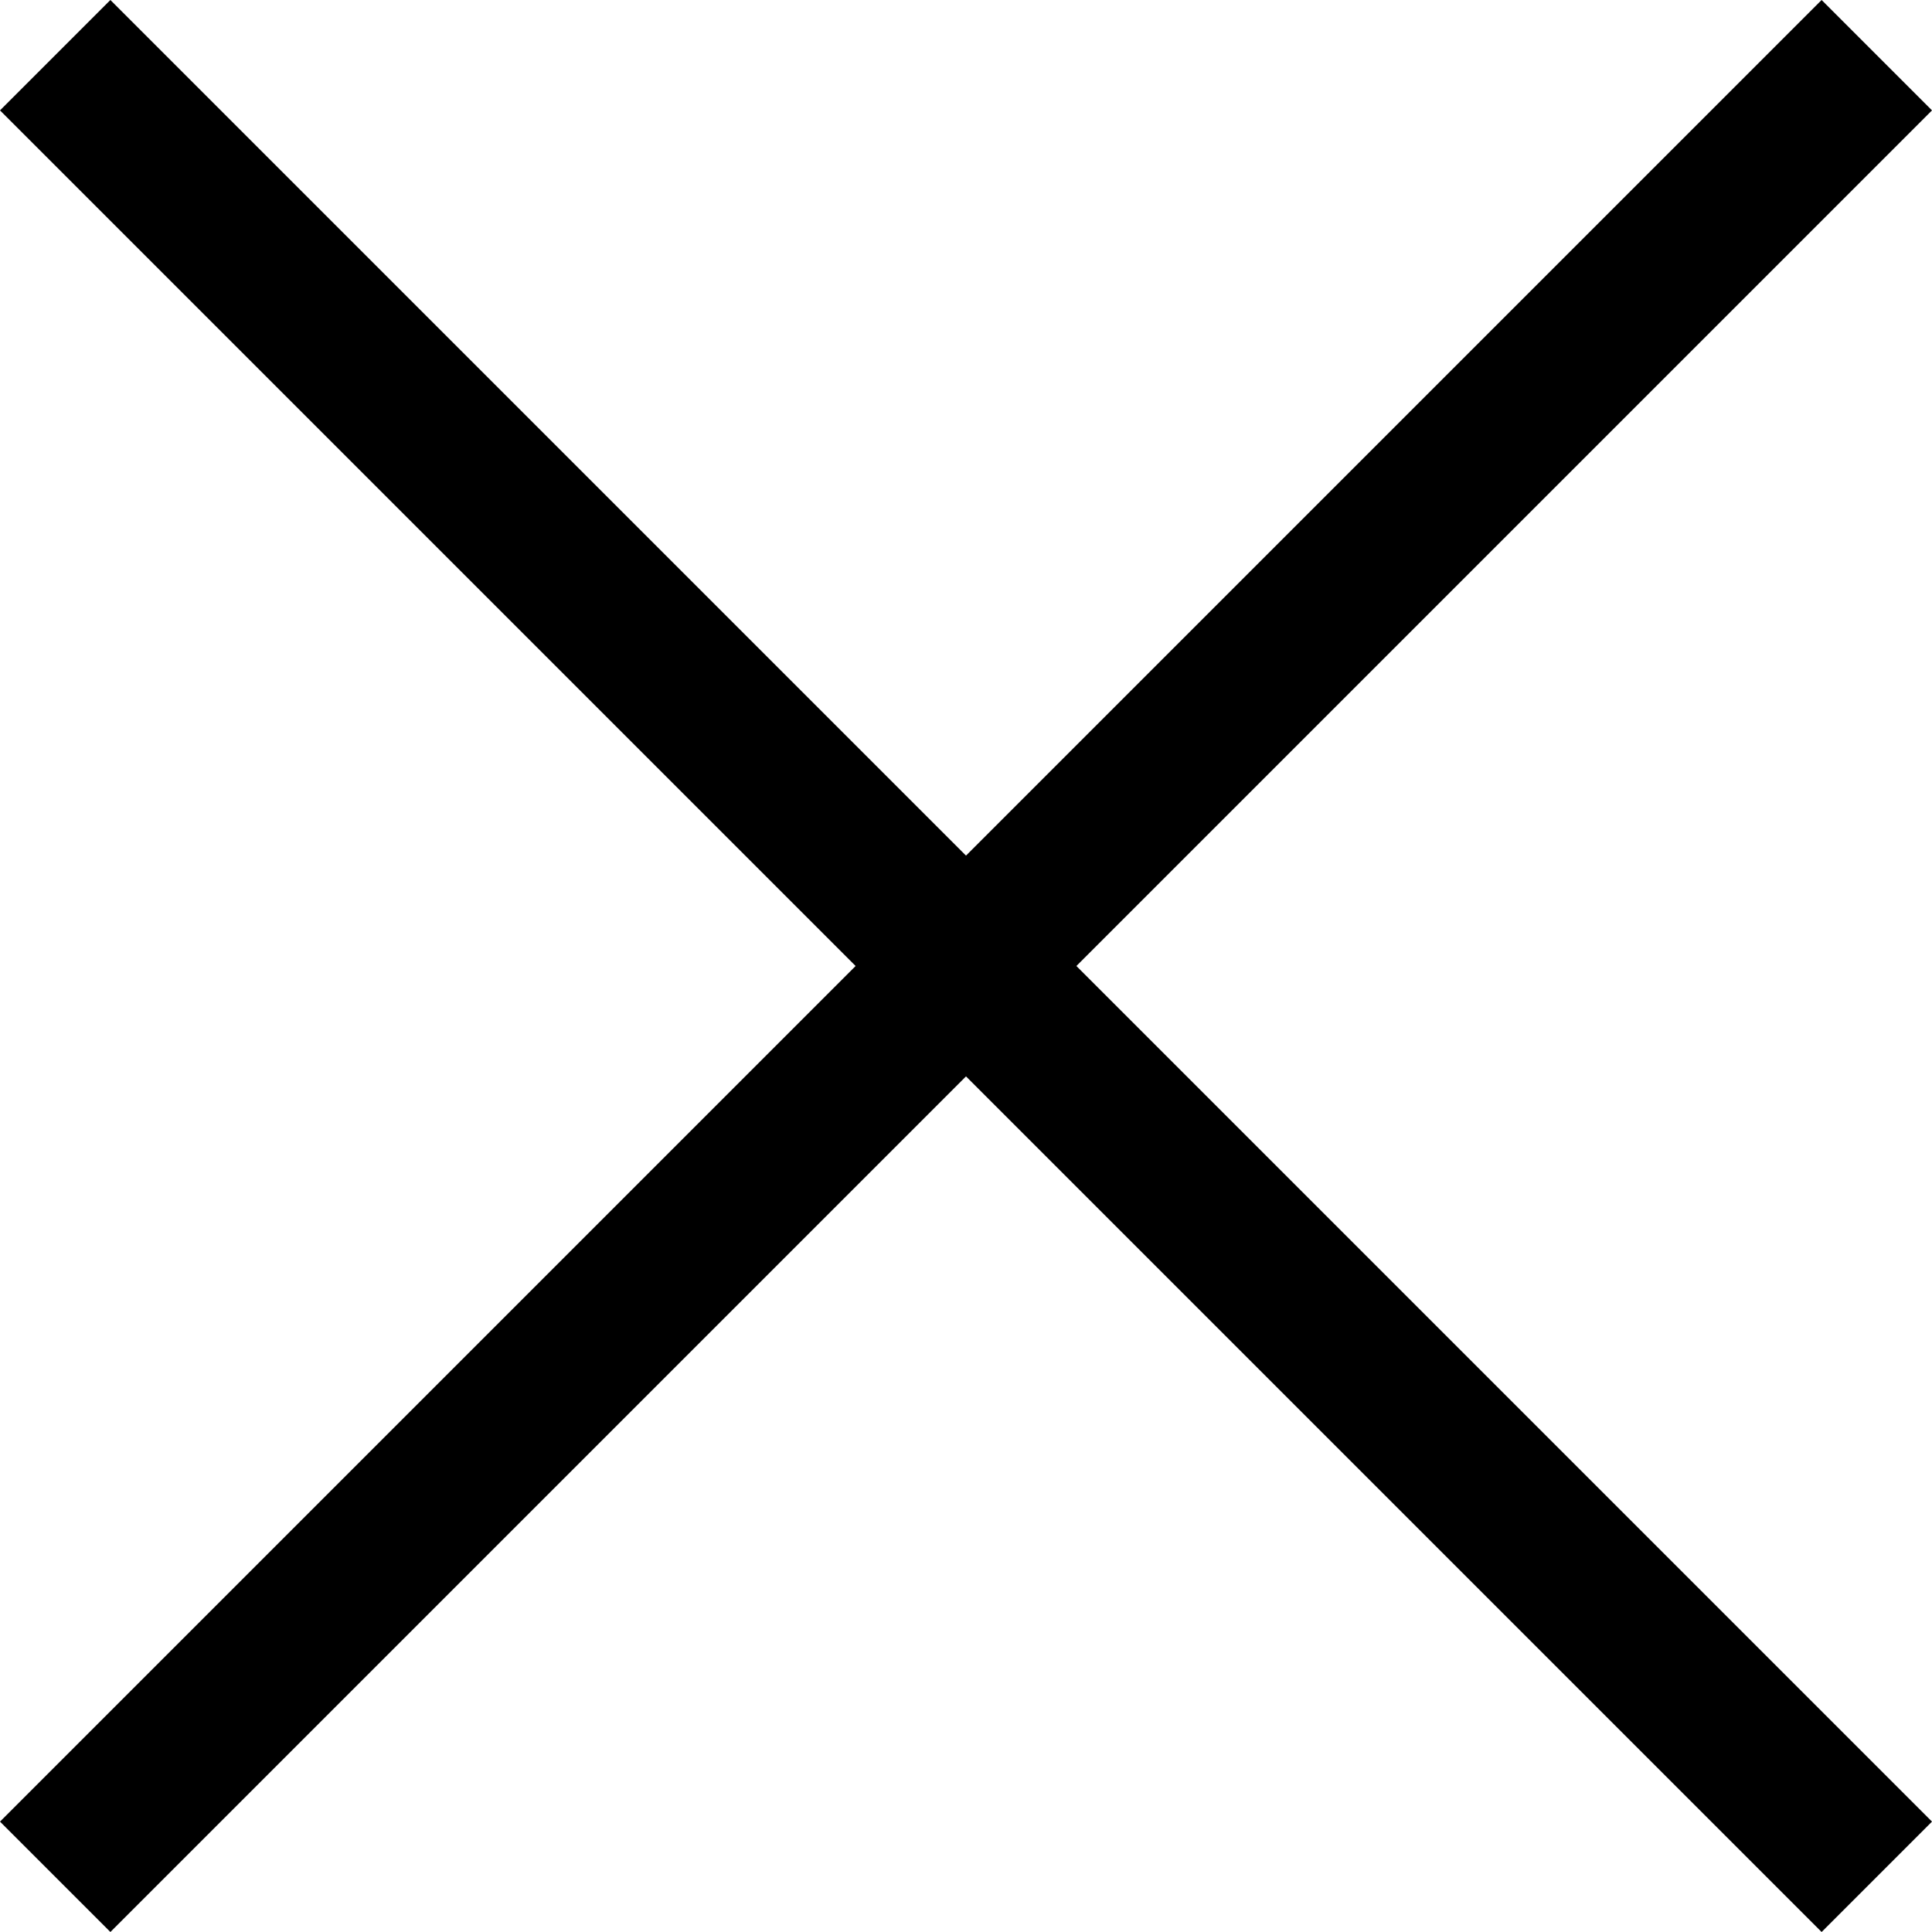
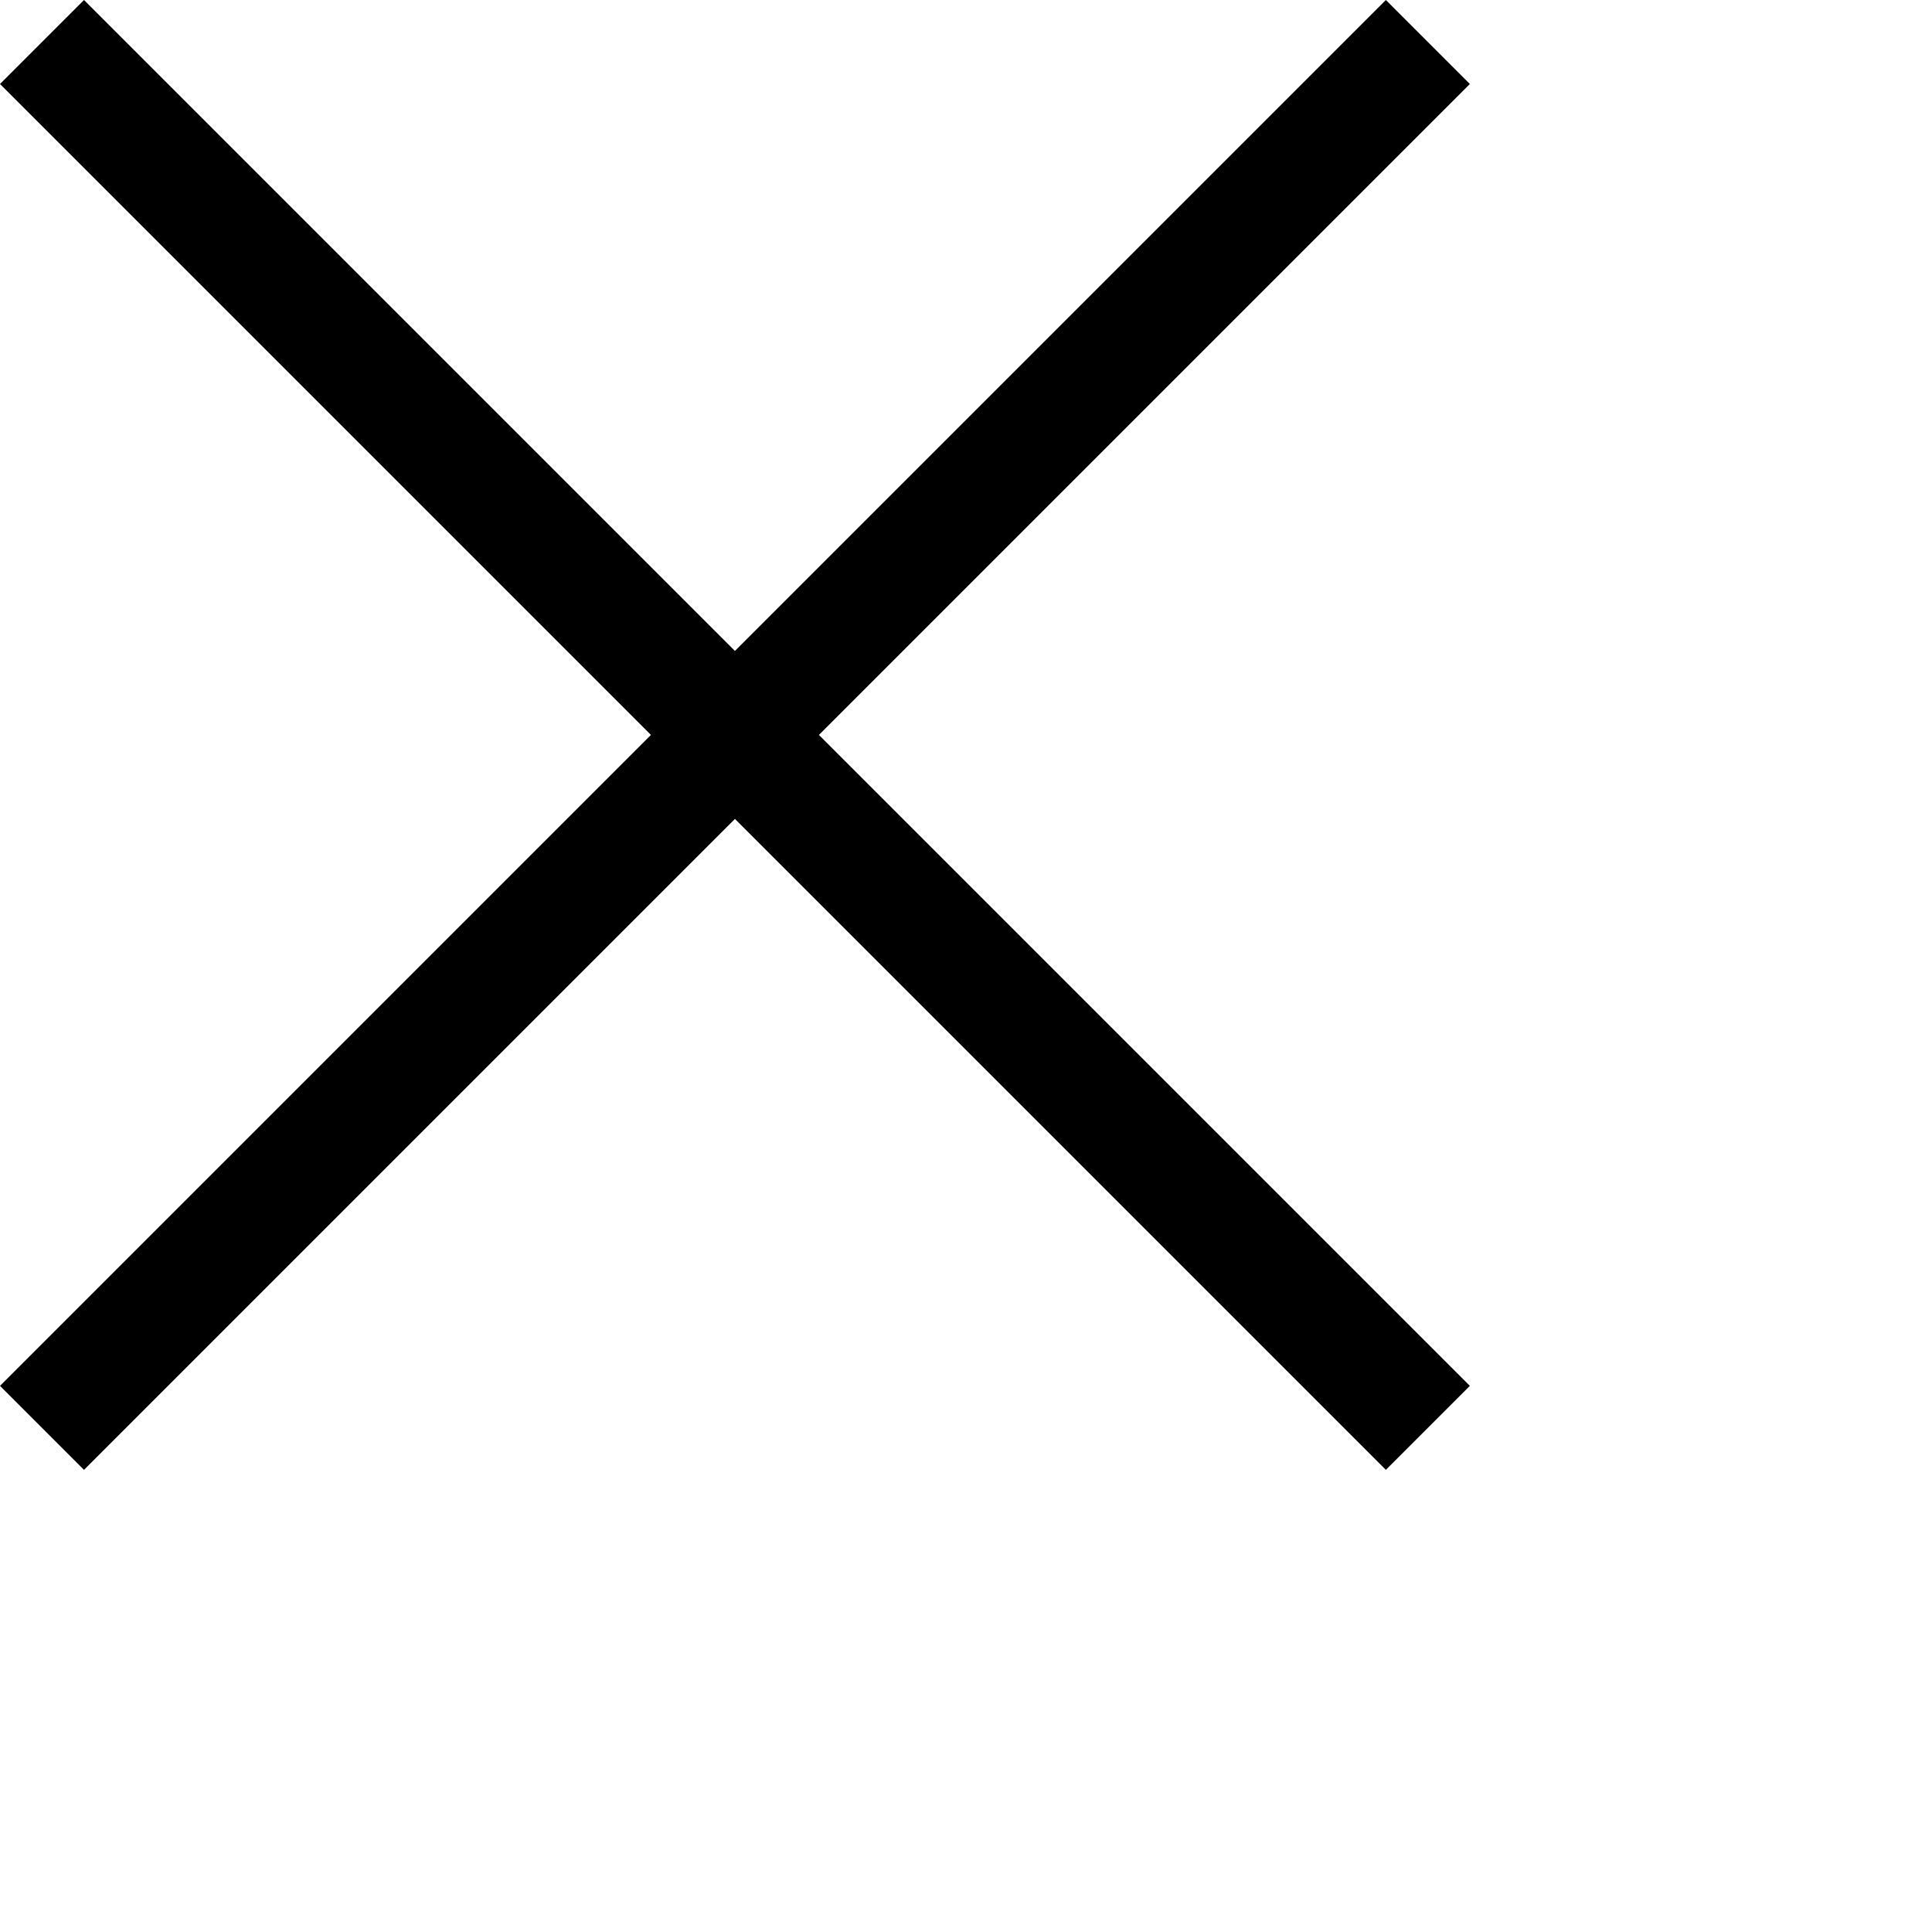
- <svg xmlns="http://www.w3.org/2000/svg" version="1.1" id="Layer_1" x="0px" y="0px" viewBox="0 0 371.23 371.23" style="enable-background:new 0 0 371.23 371.23;" xml:space="preserve">
-   <polygon points="371.23,21.213 350.018,0 185.615,164.402 21.213,0 0,21.213 164.402,185.615 0,350.018 21.213,371.23   185.615,206.828 350.018,371.23 371.23,350.018 206.828,185.615 " />
-   <g>
- </g>
-   <g>
- </g>
-   <g>
- </g>
-   <g>
- </g>
-   <g>
- </g>
-   <g>
- </g>
-   <g>
- </g>
-   <g>
- </g>
-   <g>
- </g>
-   <g>
- </g>
-   <g>
- </g>
-   <g>
- </g>
-   <g>
- </g>
-   <g>
- </g>
-   <g>
- </g>
+ <svg xmlns="http://www.w3.org/2000/svg" version="1.1" x="0px" y="0px" style="enable-background: new 0 0 487.95 487.95" xml:space="preserve" viewBox="0 0 487.95 487.95">
+   <polygon points="371.23,21.213 350.018,0 185.615,164.402 21.213,0 0,21.213 164.402,185.615 0,350.018 21.213,371.23  185.615,206.828 350.018,371.23 371.23,350.018 206.828,185.615 " />
</svg>
